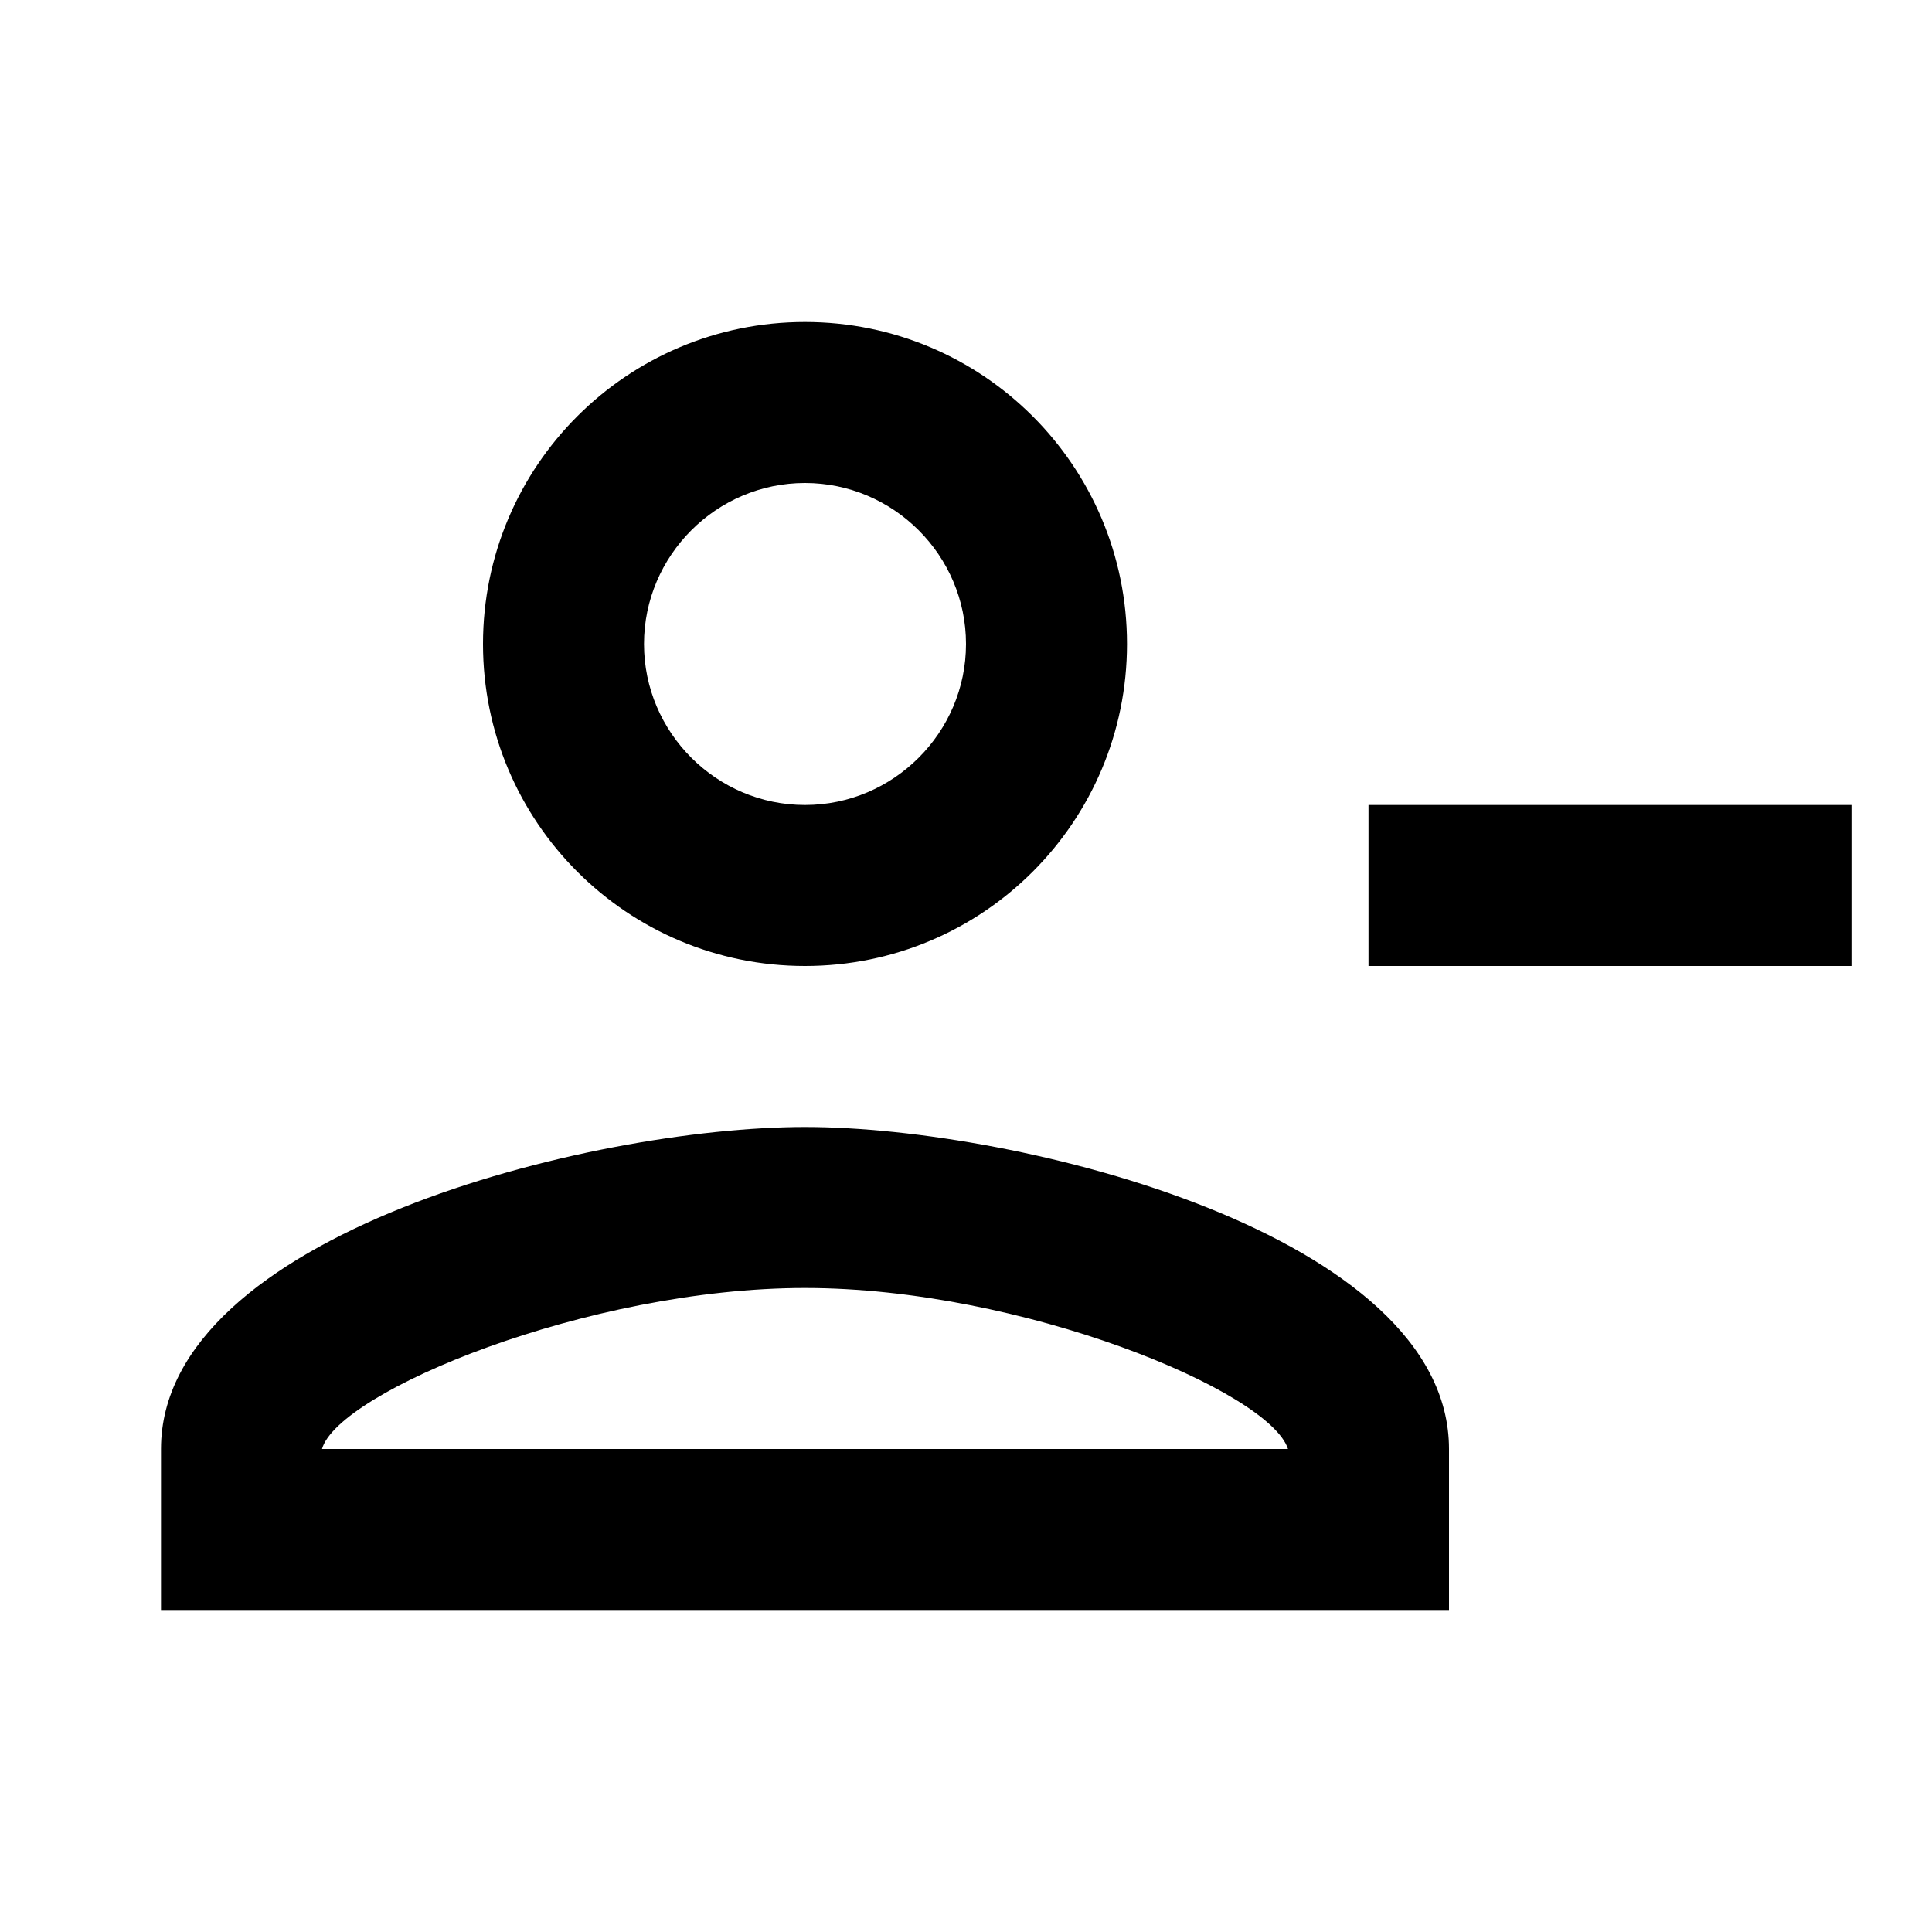
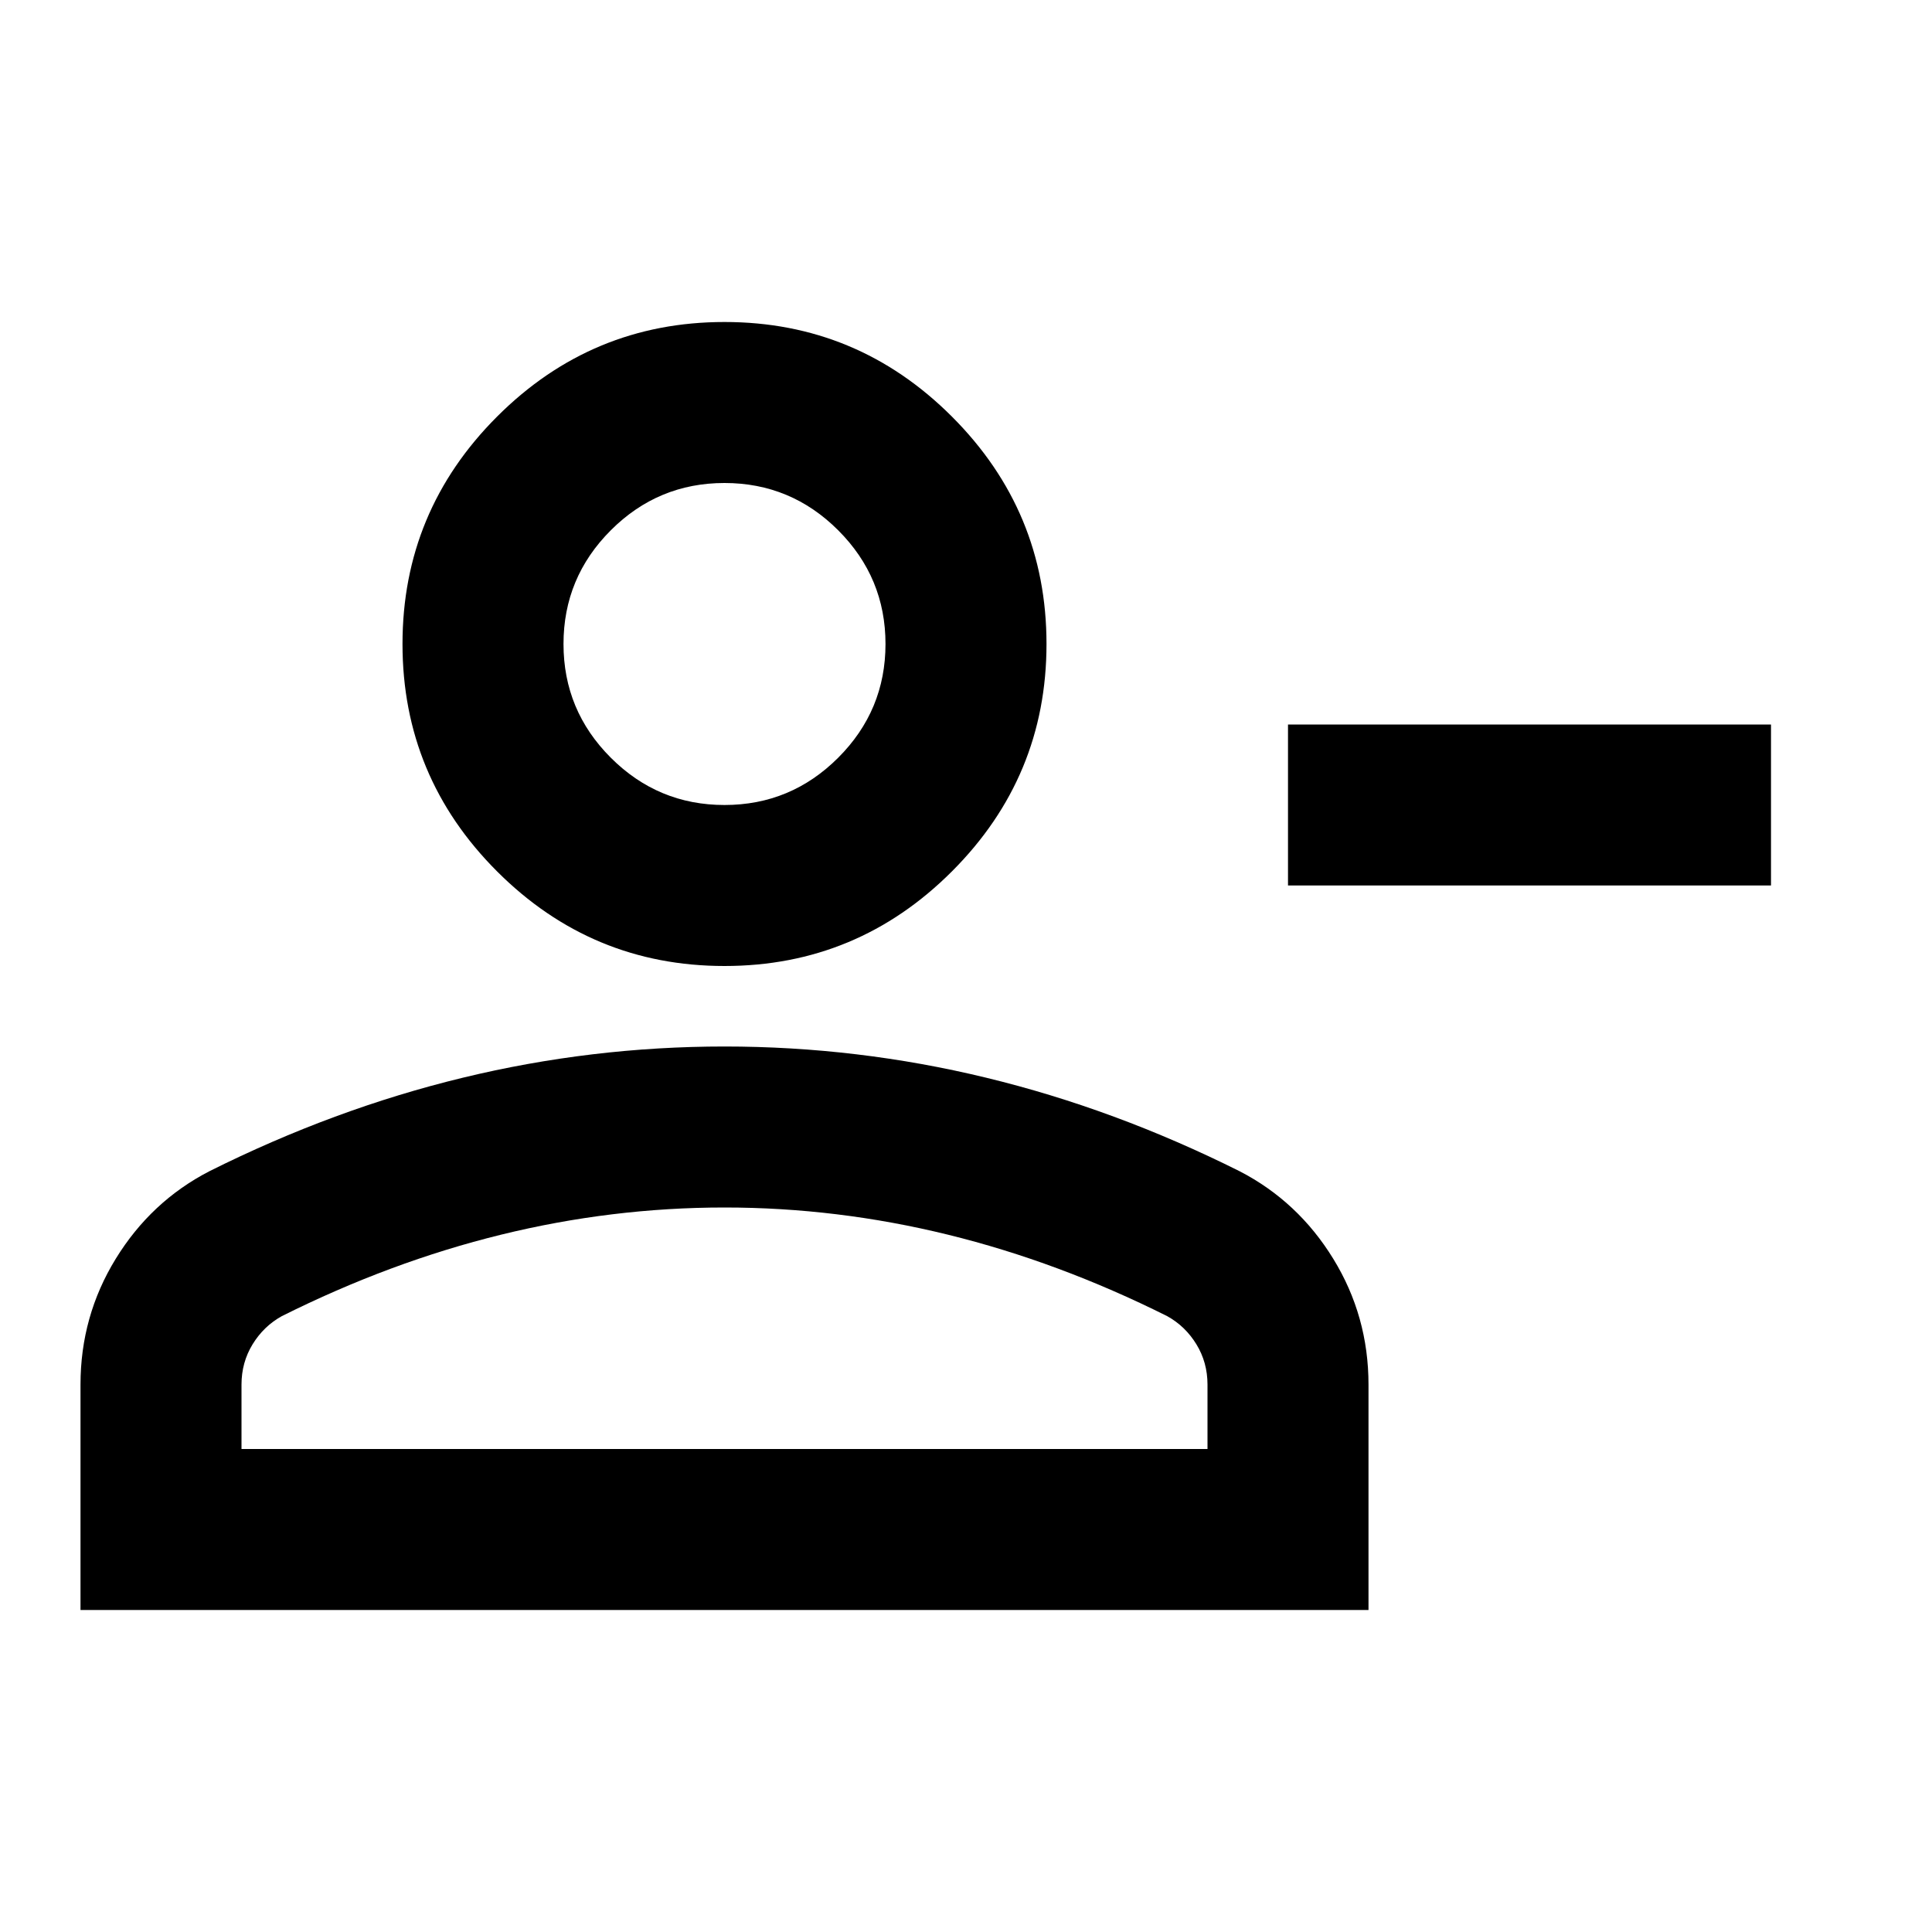
- <svg xmlns="http://www.w3.org/2000/svg" enable-background="new 0 0 24 24" height="24" viewBox="0 0 24 24" width="24">
-   <g>
-     <rect fill="none" height="24" width="24" />
-   </g>
-   <g>
-     <g>
-       <path d="M14,8c0-2.21-1.79-4-4-4C7.79,4,6,5.79,6,8c0,2.21,1.79,4,4,4C12.21,12,14,10.21,14,8z M12,8c0,1.1-0.9,2-2,2 c-1.1,0-2-0.9-2-2s0.9-2,2-2C11.1,6,12,6.9,12,8z" />
-       <path d="M2,18v2h16v-2c0-2.66-5.33-4-8-4C7.33,14,2,15.34,2,18z M4,18c0.2-0.71,3.3-2,6-2c2.69,0,5.77,1.28,6,2H4z" />
-       <rect height="2" width="6" x="17" y="10" />
-     </g>
-   </g>
+ <svg xmlns="http://www.w3.org/2000/svg" viewBox="0 -960 960 960">
+   <path d="M640-520v-80h240v80H640Zm-280 40q-66 0-113-47t-47-113q0-66 47-113t113-47q66 0 113 47t47 113q0 66-47 113t-113 47ZM40-160v-112q0-34 17.5-62.5T104-378q62-31 126-46.5T360-440q66 0 130 15.5T616-378q29 15 46.5 43.5T680-272v112H40Zm80-80h480v-32q0-11-5.5-20T580-306q-54-27-109-40.5T360-360q-56 0-111 13.5T140-306q-9 5-14.5 14t-5.5 20v32Zm240-320q33 0 56.5-23.5T440-640q0-33-23.5-56.5T360-720q-33 0-56.5 23.5T280-640q0 33 23.5 56.5T360-560Zm0-80Zm0 400Z" />
</svg>
